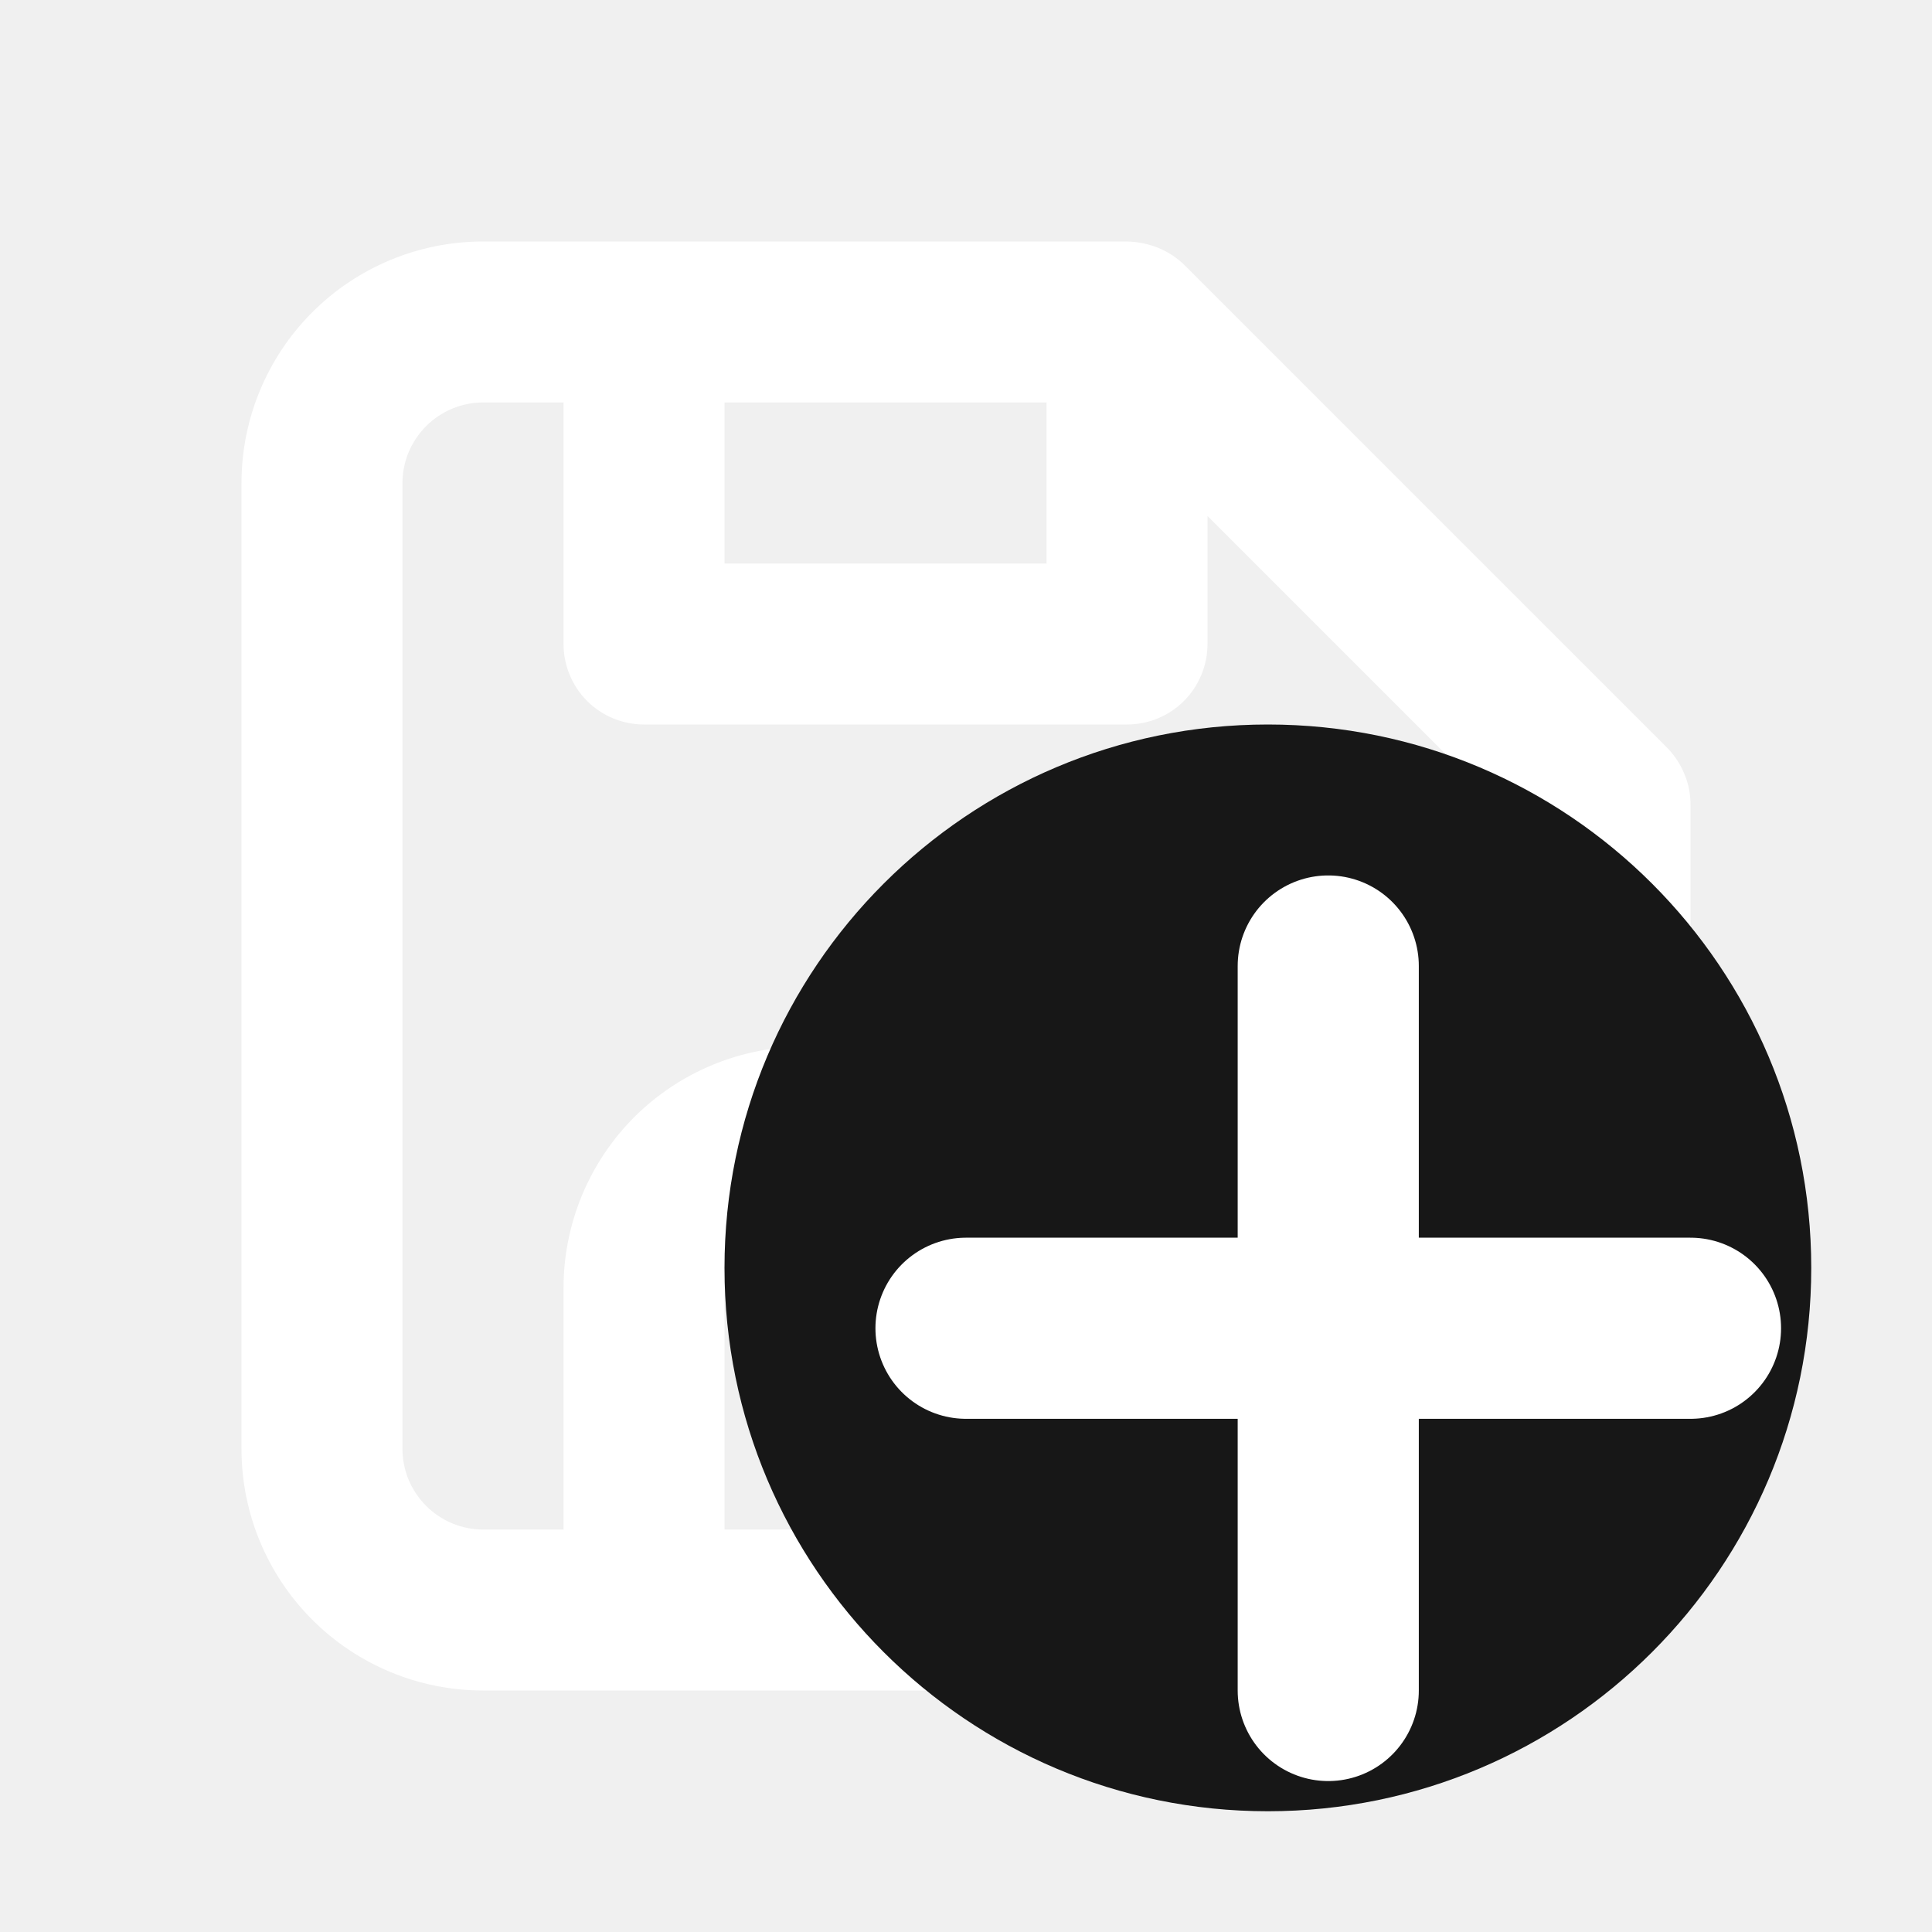
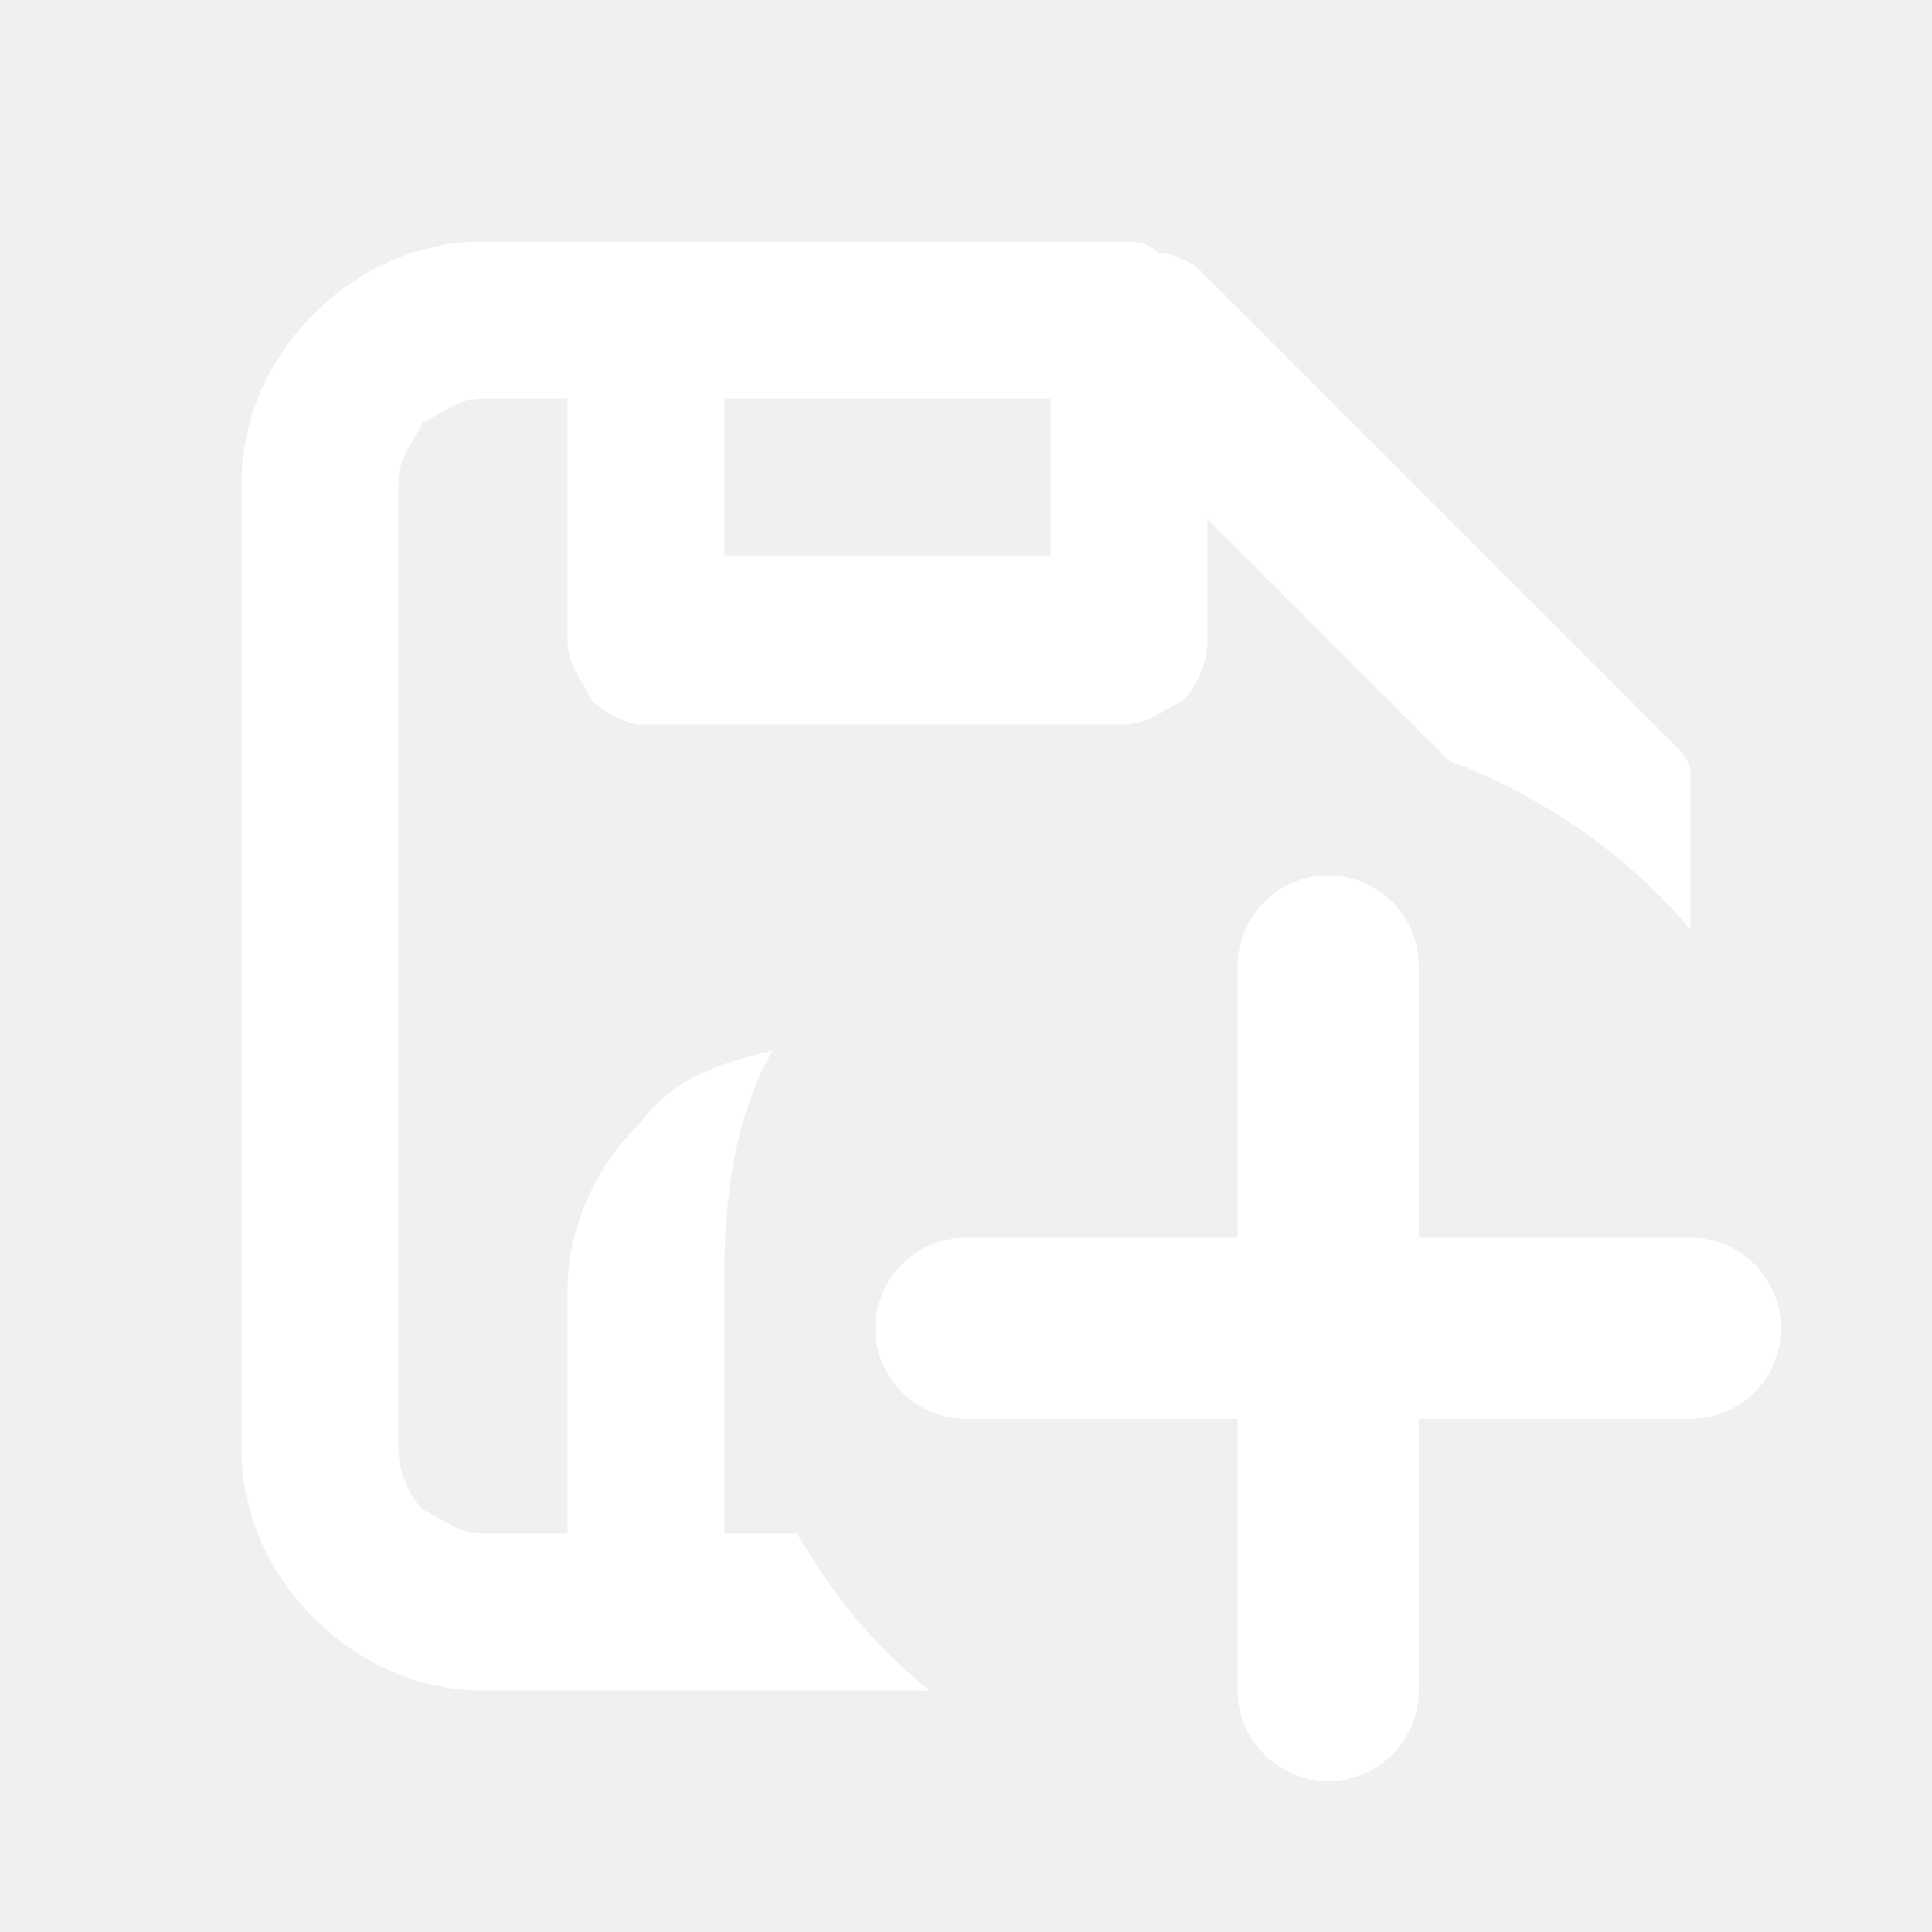
<svg xmlns="http://www.w3.org/2000/svg" width="16" height="16" viewBox="0 0 16 16" fill="none">
-   <path d="M13.807 6.193L9.807 2.193C9.745 2.133 9.673 2.086 9.593 2.053C9.511 2.02 9.423 2.002 9.333 2H4C3.47 2 2.961 2.211 2.586 2.586C2.211 2.961 2 3.47 2 4V12C2 12.53 2.211 13.039 2.586 13.414C2.961 13.789 3.47 14 4 14H12C12.53 14 13.039 13.789 13.414 13.414C13.789 13.039 14 12.53 14 12V6.667C14.001 6.579 13.984 6.492 13.95 6.411C13.917 6.33 13.868 6.256 13.807 6.193ZM6 3.333H8.667V4.667H6V3.333ZM10 12.667H6V10.667C6 10.49 6.07 10.32 6.195 10.195C6.32 10.07 6.49 10 6.667 10H9.333C9.51 10 9.68 10.07 9.805 10.195C9.93 10.32 10 10.49 10 10.667V12.667ZM12.667 12C12.667 12.177 12.596 12.346 12.471 12.471C12.346 12.596 12.177 12.667 12 12.667H11.333V10.667C11.333 10.136 11.123 9.628 10.748 9.252C10.373 8.877 9.864 8.667 9.333 8.667H6.667C6.136 8.667 5.628 8.877 5.252 9.252C4.877 9.628 4.667 10.136 4.667 10.667V12.667H4C3.823 12.667 3.654 12.596 3.529 12.471C3.404 12.346 3.333 12.177 3.333 12V4C3.333 3.823 3.404 3.654 3.529 3.529C3.654 3.404 3.823 3.333 4 3.333H4.667V5.333C4.667 5.51 4.737 5.68 4.862 5.805C4.987 5.93 5.157 6 5.333 6H9.333C9.51 6 9.68 5.93 9.805 5.805C9.93 5.68 10 5.51 10 5.333V4.273L12.667 6.94V12Z" fill="white" />
-   <rect x="6" y="6" width="9" height="9" rx="4.5" fill="#171717" />
+   <path d="M6.6 12.7H6V10.7C6 10.7 6 10.7 6 10.6V10.5C6 9.9 6.1 9.2 6.4 8.7C6 8.8 5.6 8.9 5.3 9.3C4.9 9.7 4.7 10.2 4.7 10.7V12.7H4C3.8 12.7 3.7 12.6 3.5 12.5C3.4 12.4 3.3 12.2 3.3 12V4C3.3 3.8 3.4 3.7 3.5 3.5C3.7 3.4 3.8 3.3 4 3.3H4.7V5.3C4.7 5.5 4.8 5.6 4.9 5.8C5 5.9 5.2 6 5.3 6H9.3C9.5 6 9.6 5.9 9.8 5.8C9.9 5.7 10 5.5 10 5.3V4.3L12 6.3C12.8 6.6 13.5 7.1 14 7.7V6.7C14 6.6 14 6.5 14 6.4C14 6.3 13.9 6.2 13.9 6.2L9.9 2.2C9.7 2.1 9.7 2.1 9.6 2.1C9.5 2 9.4 2 9.3 2H4C3.5 2 3 2.2 2.6 2.6C2.2 3 2 3.5 2 4V12C2 12.5 2.2 13 2.6 13.4C3 13.8 3.5 14 4 14H7.7C7.2 13.6 6.9 13.2 6.6 12.7ZM6 3.3H8.7V4.6H6V3.3Z" fill="white" />
  <path d="M8 11H14" stroke="white" stroke-width="1.5" stroke-linecap="round" />
  <path d="M11 8V14" stroke="white" stroke-width="1.5" stroke-linecap="round" />
</svg>
